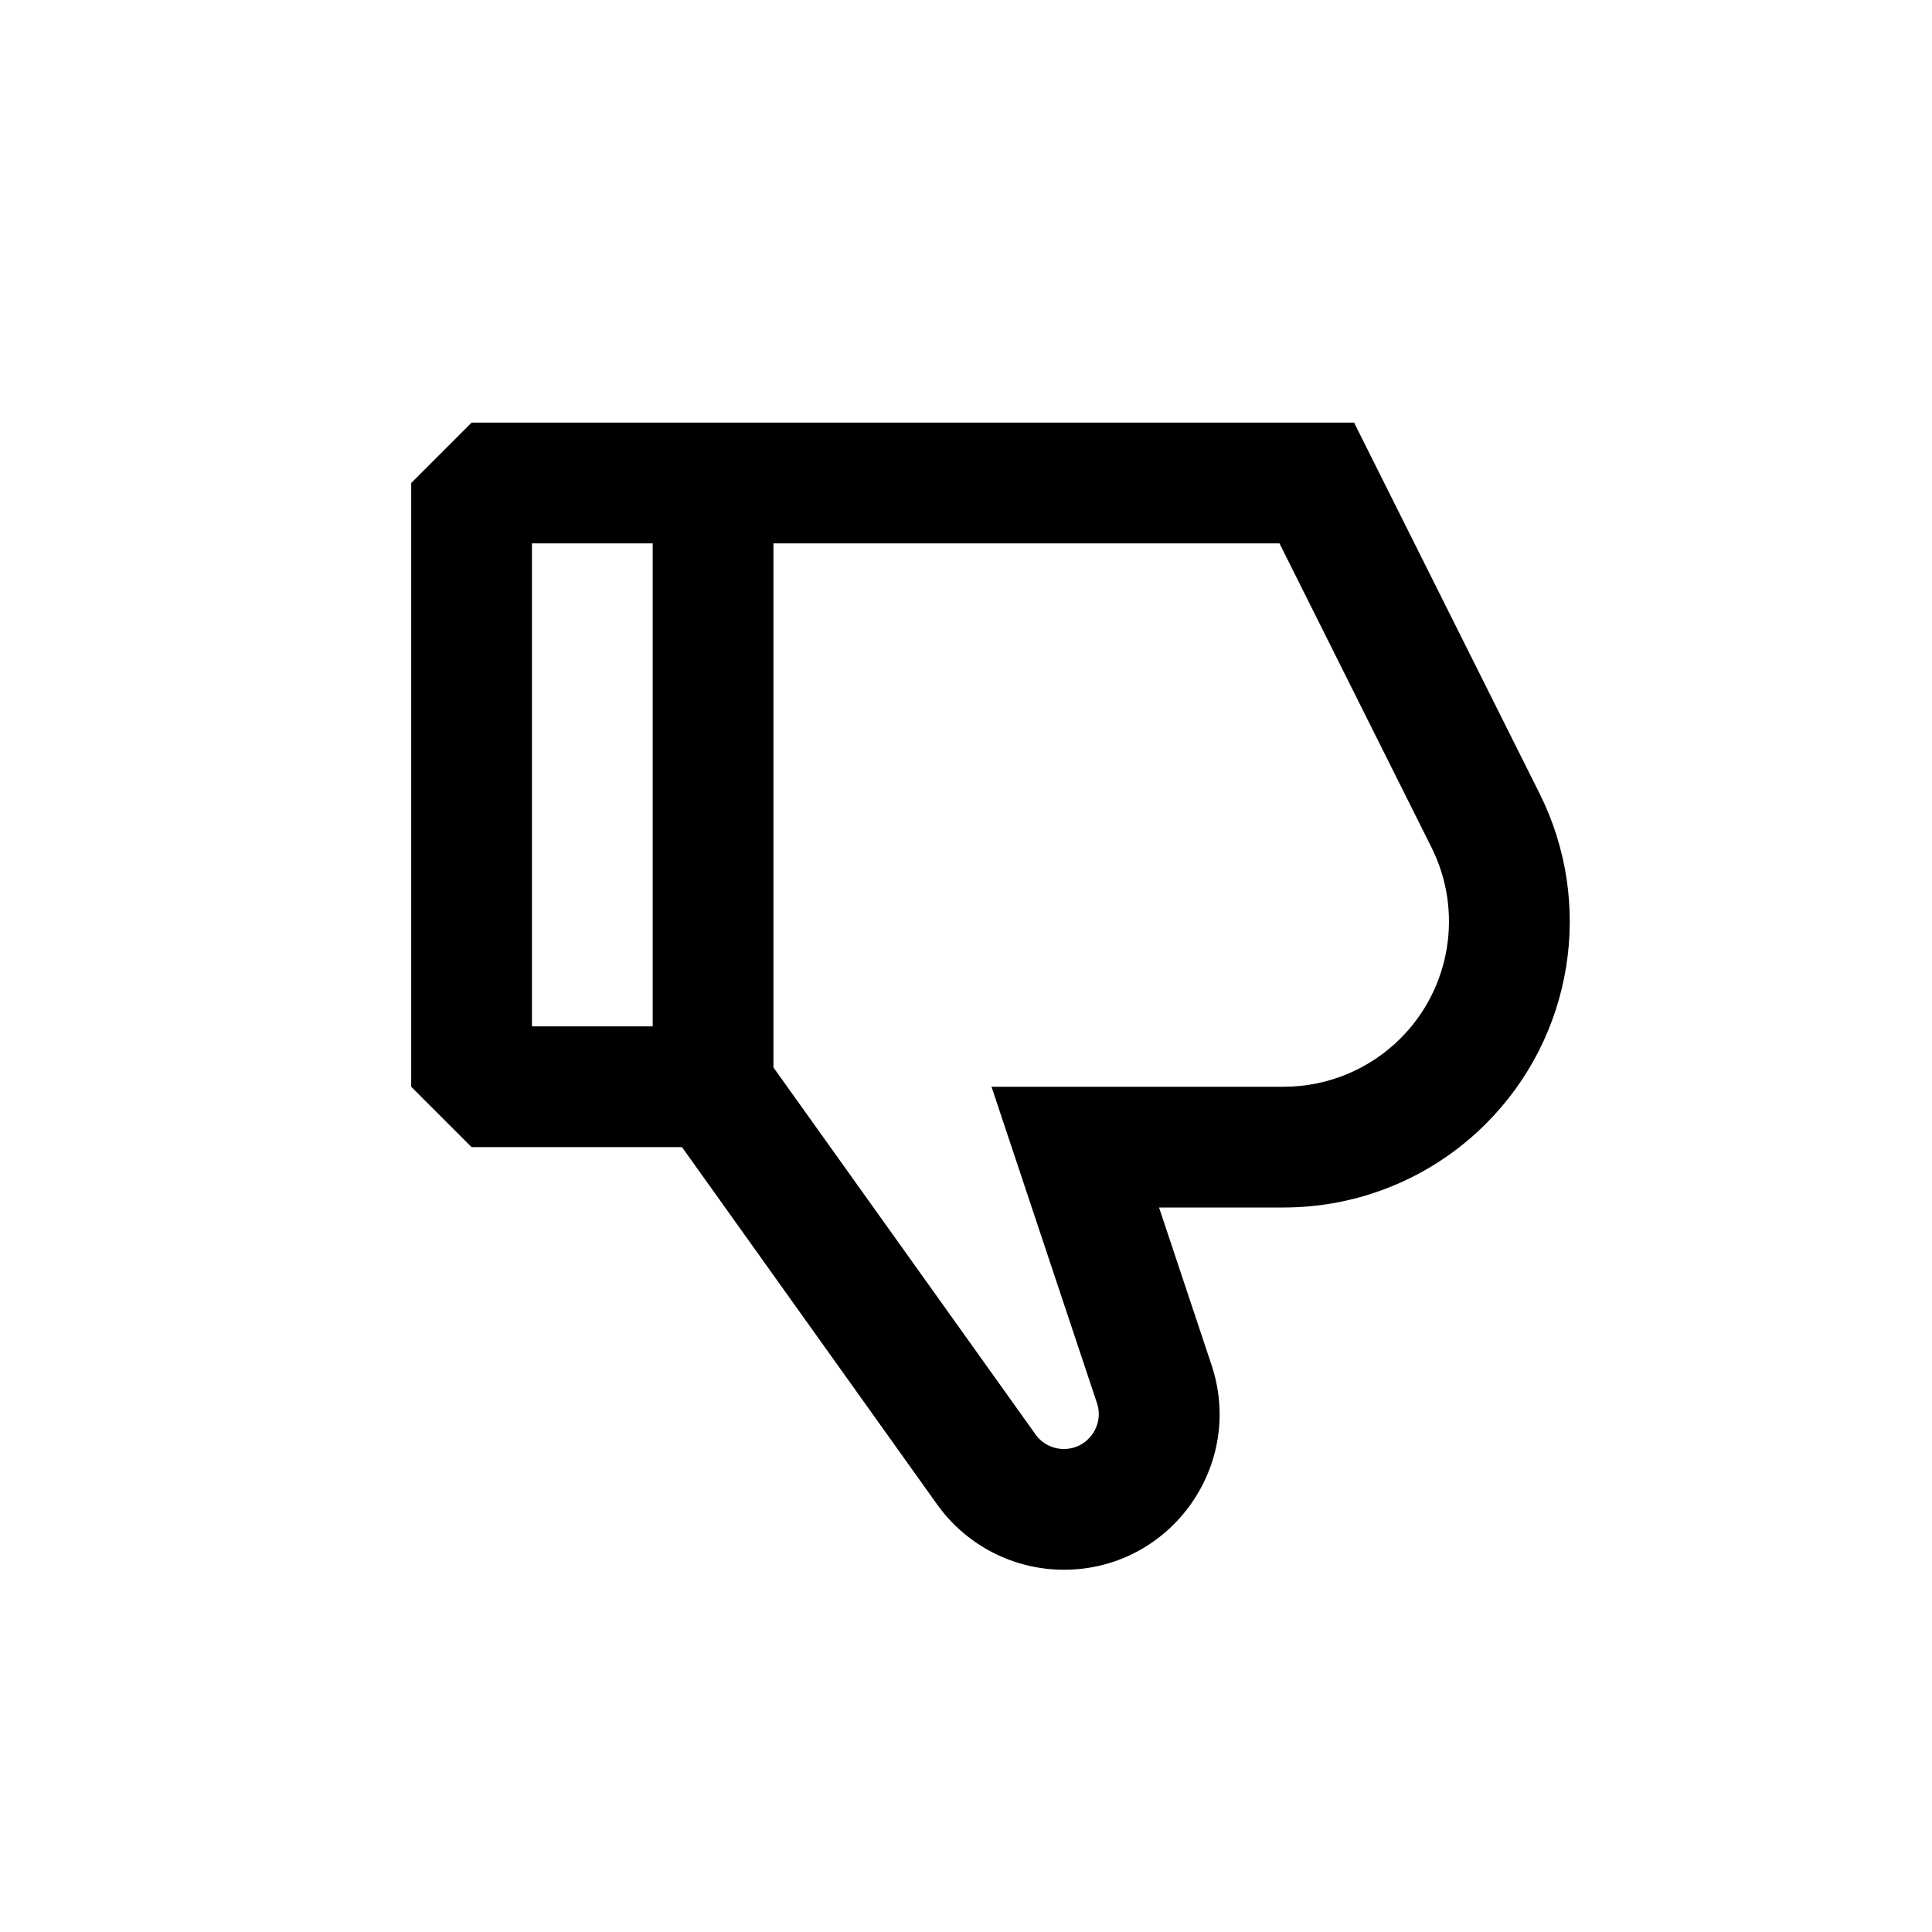
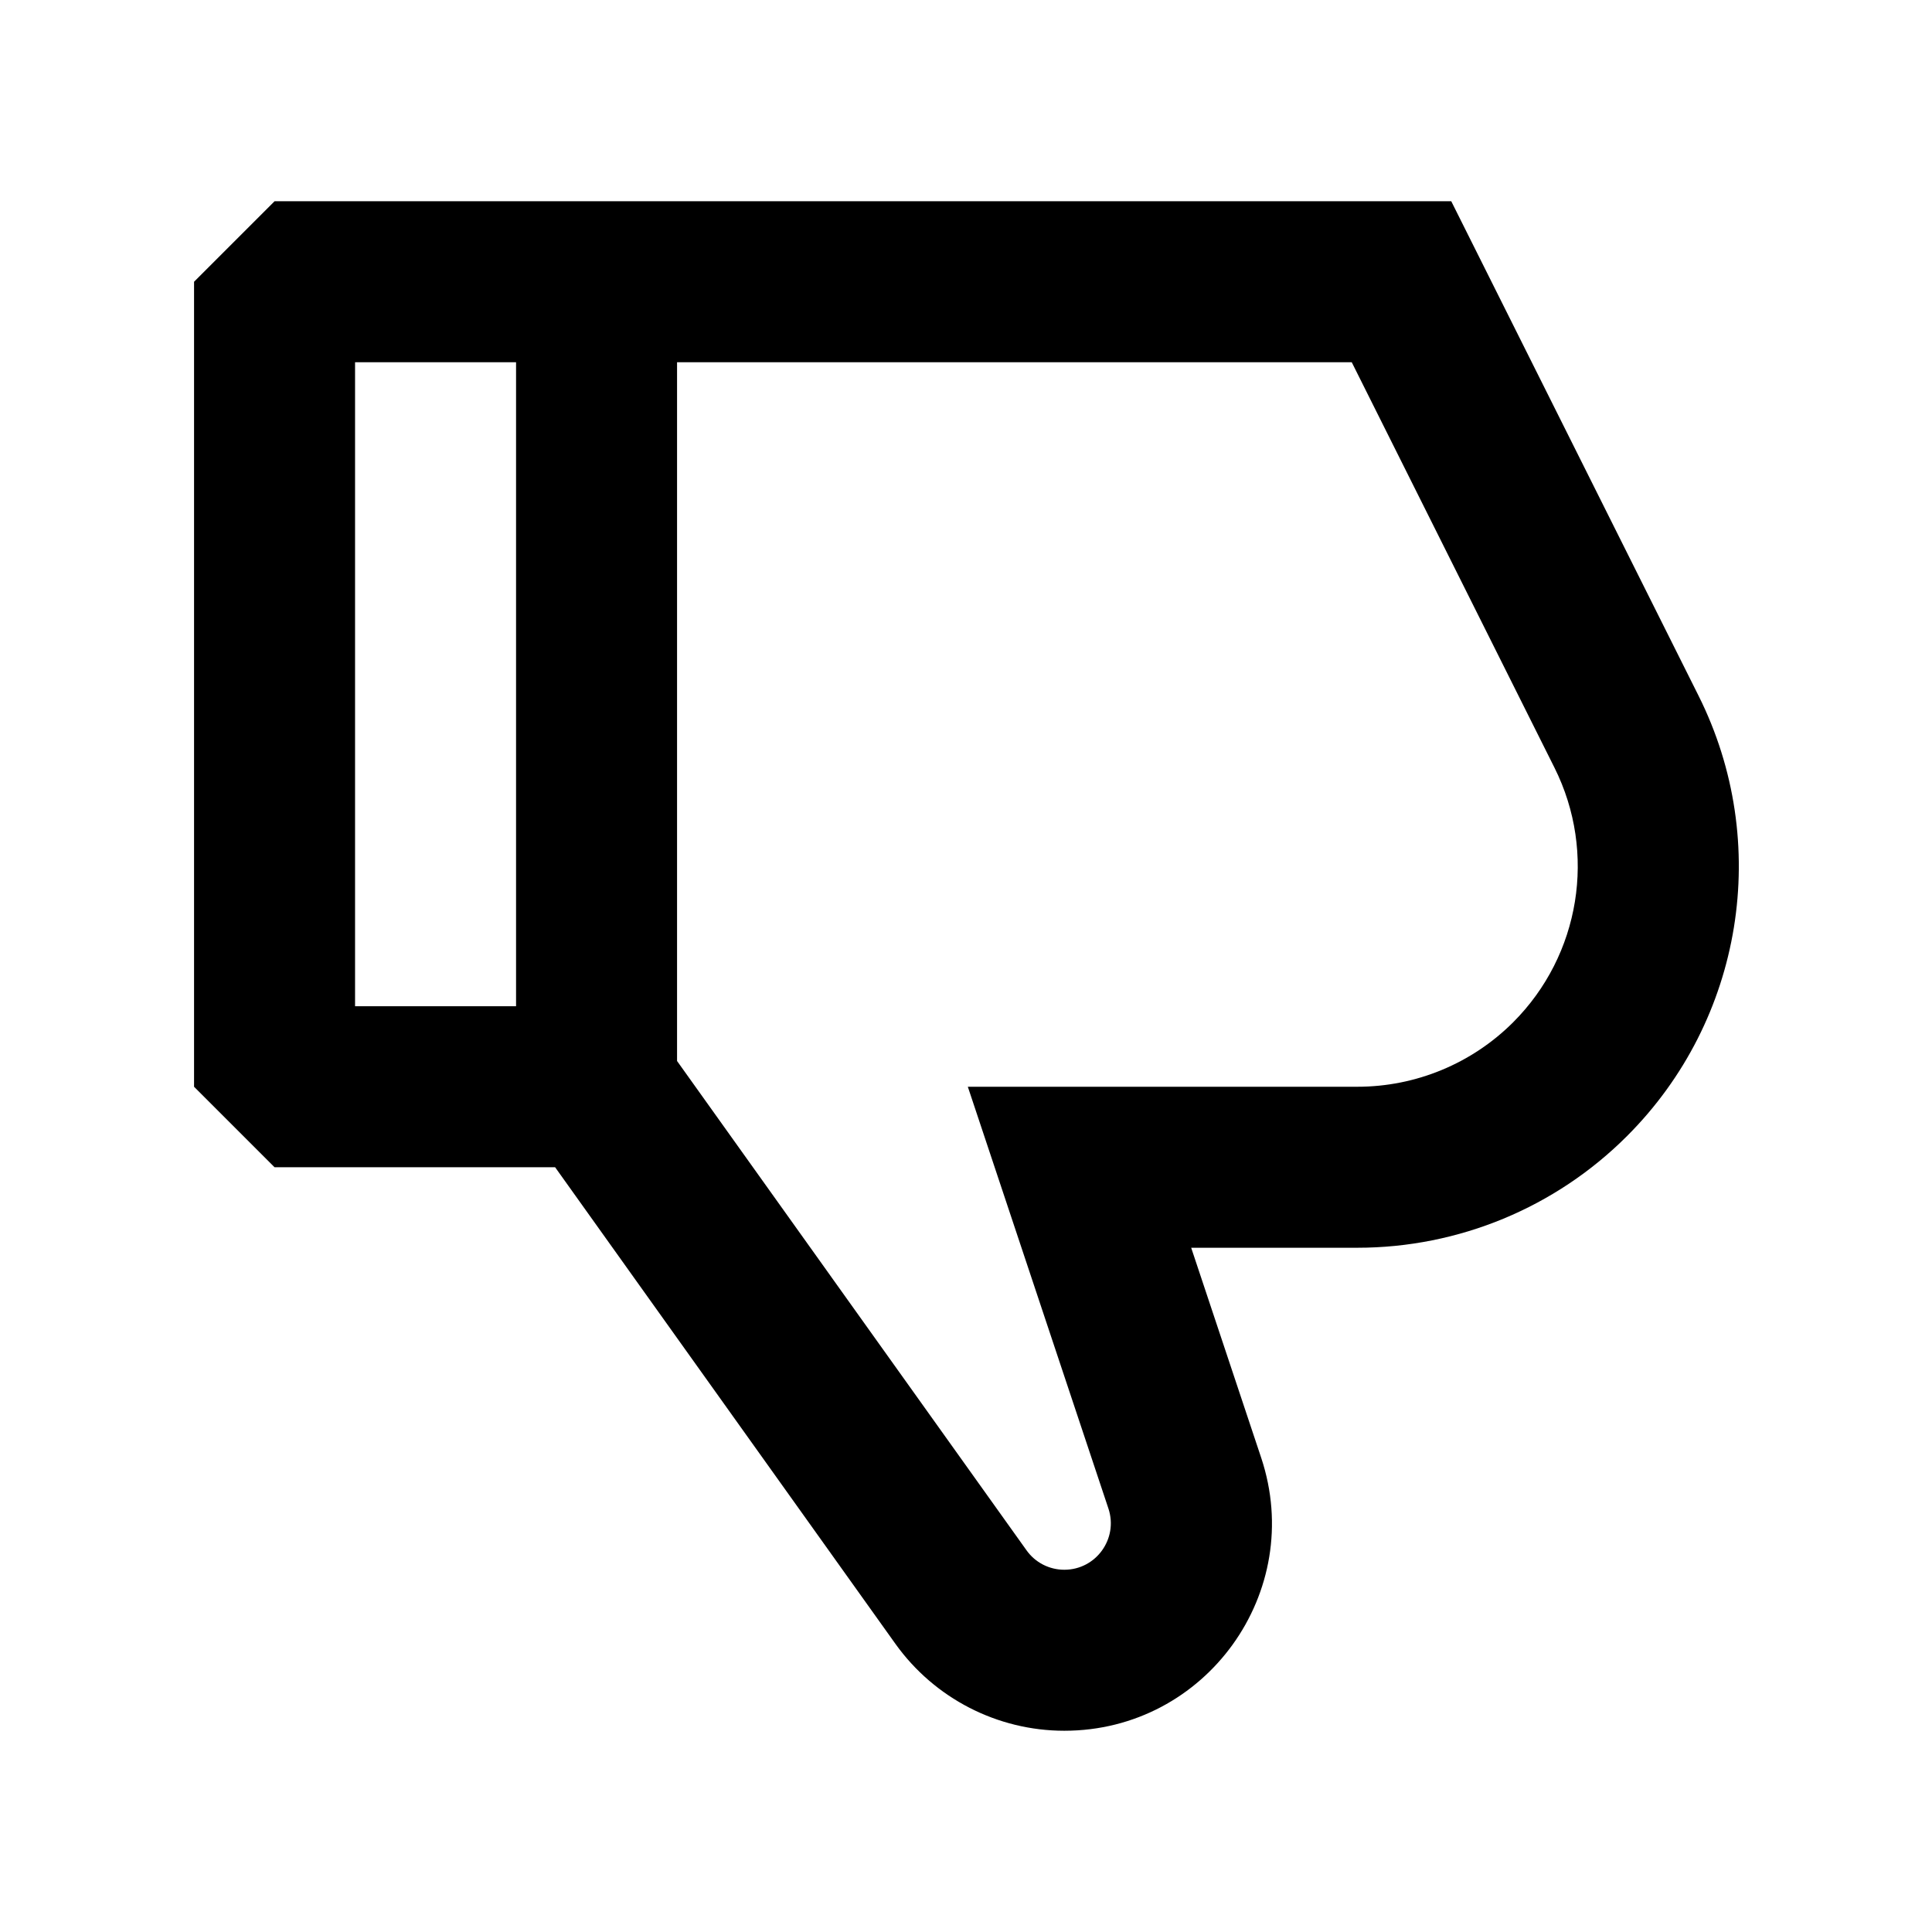
- <svg xmlns="http://www.w3.org/2000/svg" width="800px" height="800px" viewBox="0 0 24 24" fill="none">
+ <svg xmlns="http://www.w3.org/2000/svg" width="800px" height="800px" viewBox="3.3 3.375 18 18" fill="none">
  <path fill-rule="evenodd" clip-rule="evenodd" d="M15.05 16.956C15.467 18.207 14.536 19.5 13.216 19.5C12.592 19.5 12.006 19.198 11.643 18.691L8.472 14.25L5.858 14.25L5.108 13.5L5.108 6L5.858 5.25L16.821 5.25L19.125 9.857C19.809 11.225 19.541 12.878 18.459 13.959C17.793 14.626 16.889 15 15.946 15L14.398 15L15.05 16.956ZM9.608 13.26L12.864 17.819C12.945 17.933 13.076 18 13.216 18C13.512 18 13.72 17.71 13.627 17.43L12.317 13.5L15.946 13.5C16.491 13.5 17.013 13.284 17.398 12.899C18.023 12.274 18.178 11.319 17.783 10.528L15.894 6.75L9.608 6.75L9.608 13.26ZM8.108 6.75L6.608 6.75L6.608 12.75L8.108 12.75L8.108 6.75Z" fill="currentColor" />
</svg>
